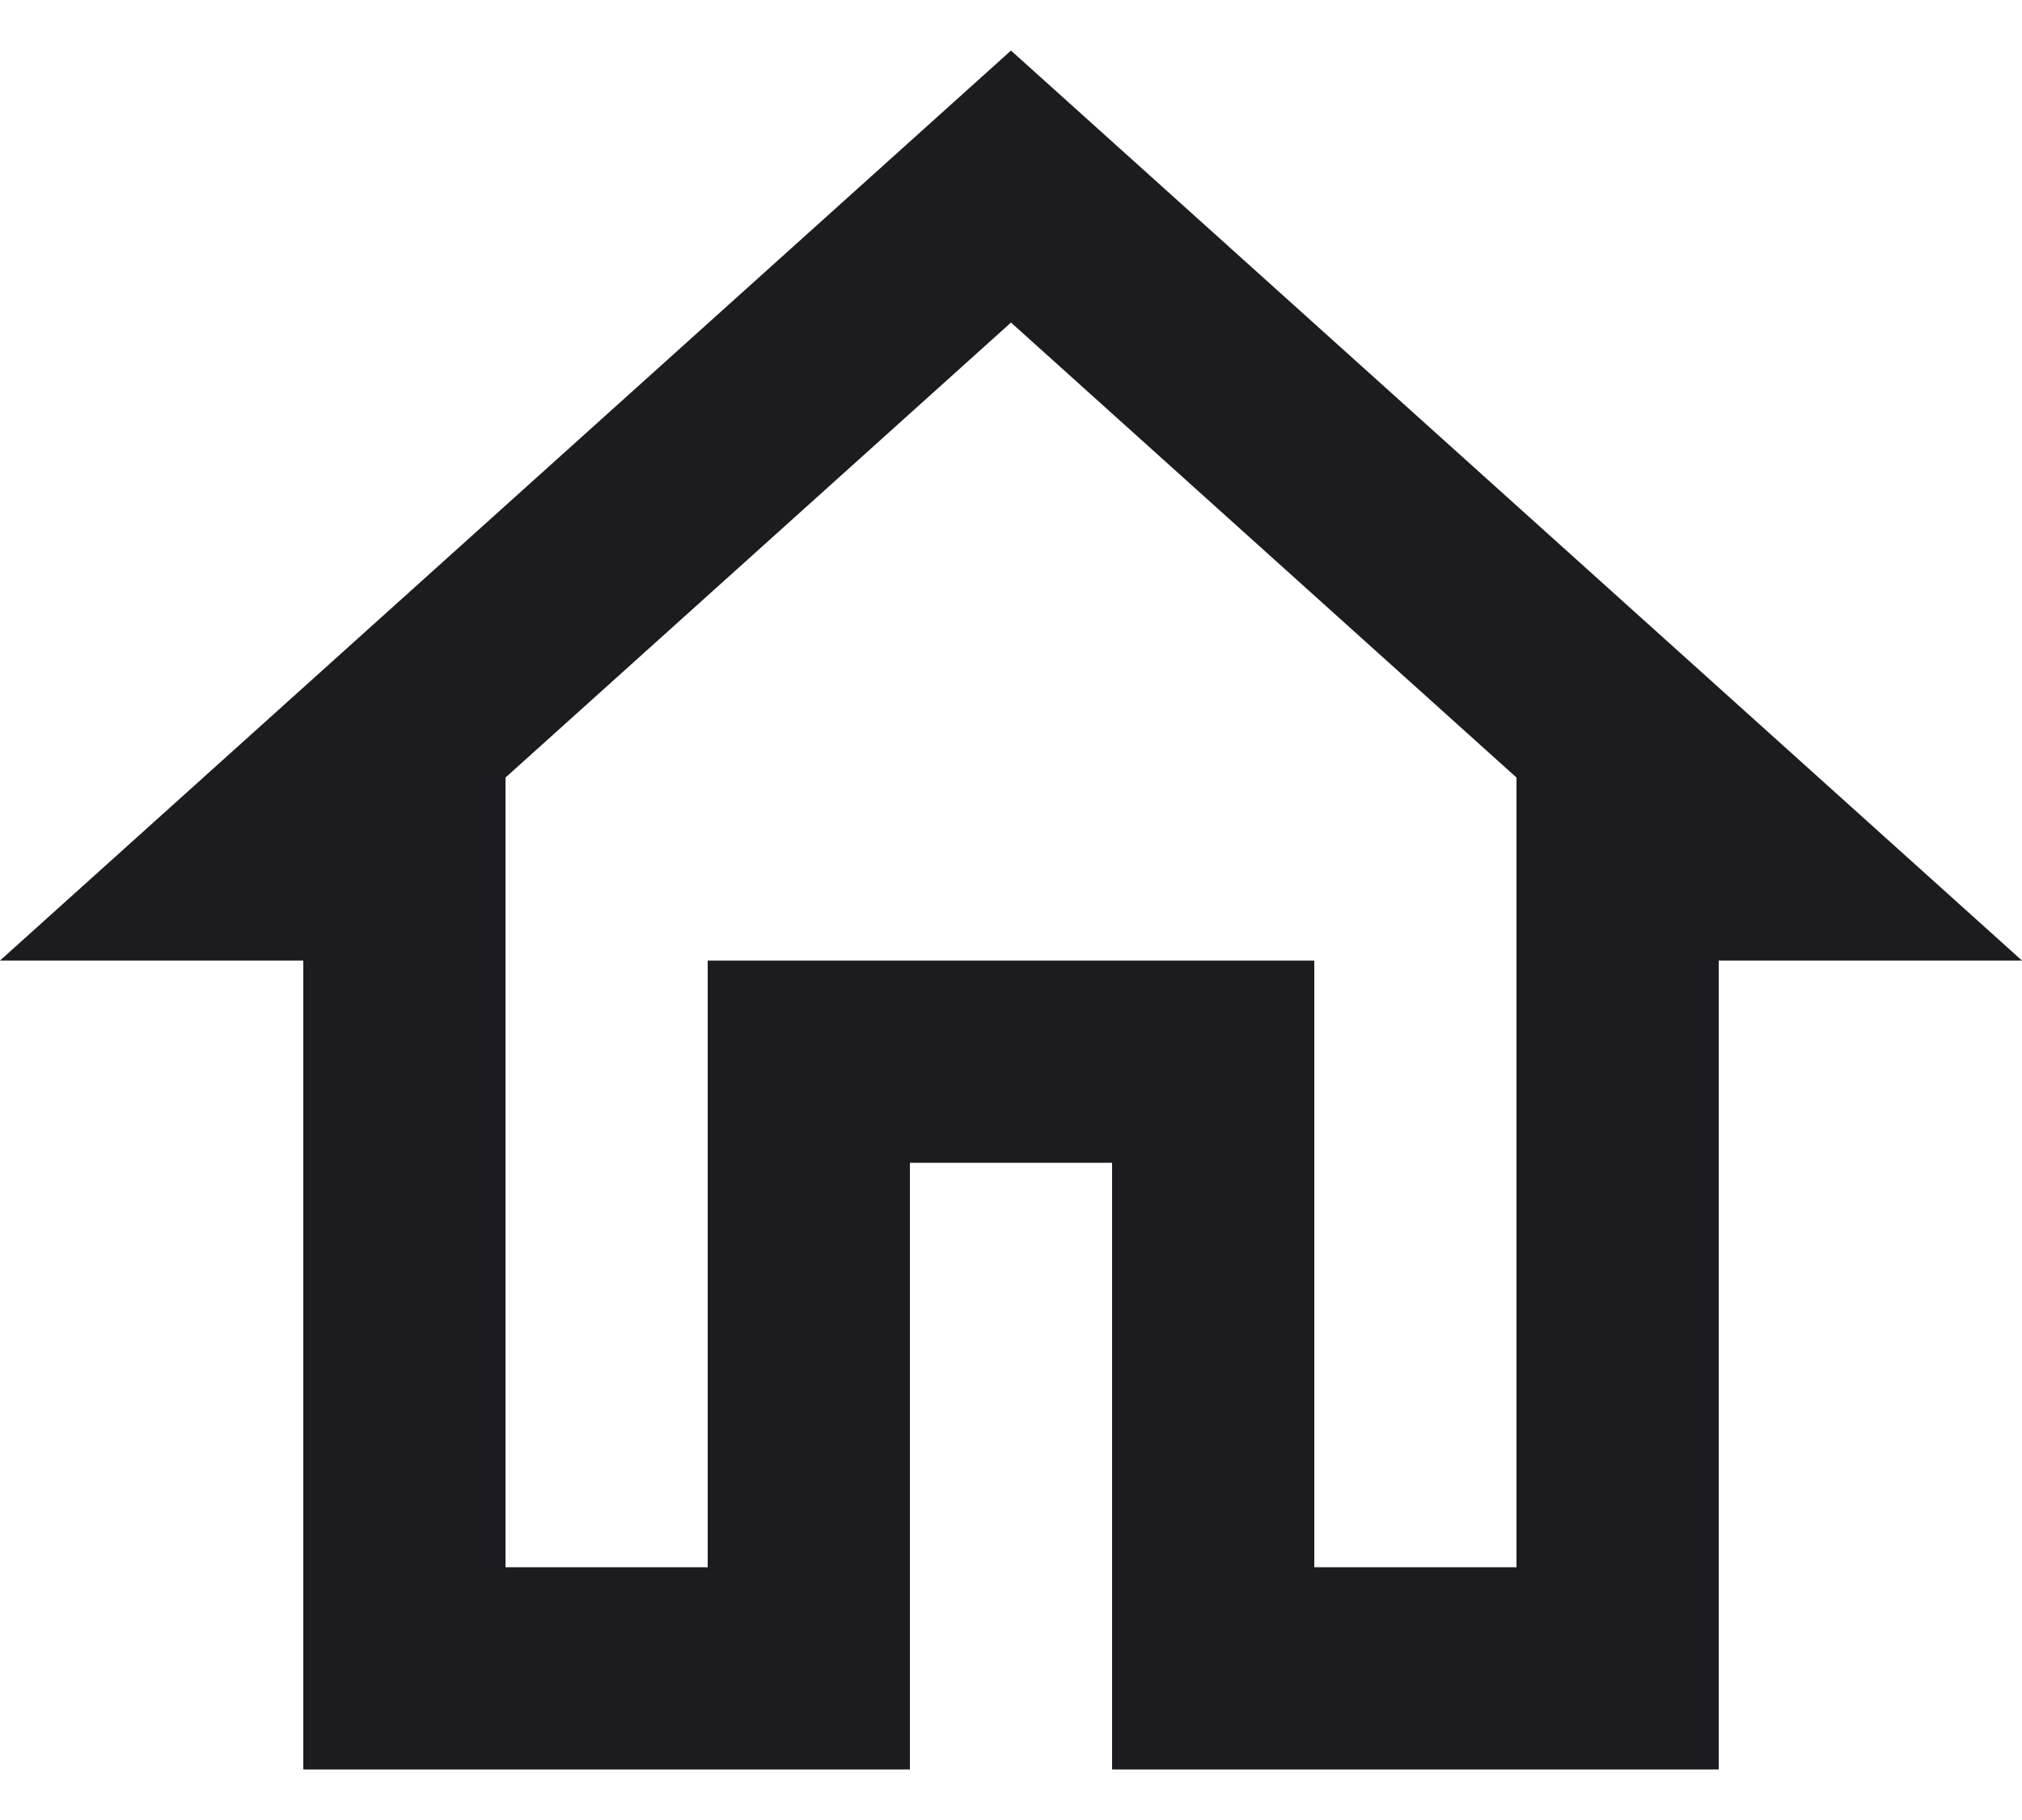
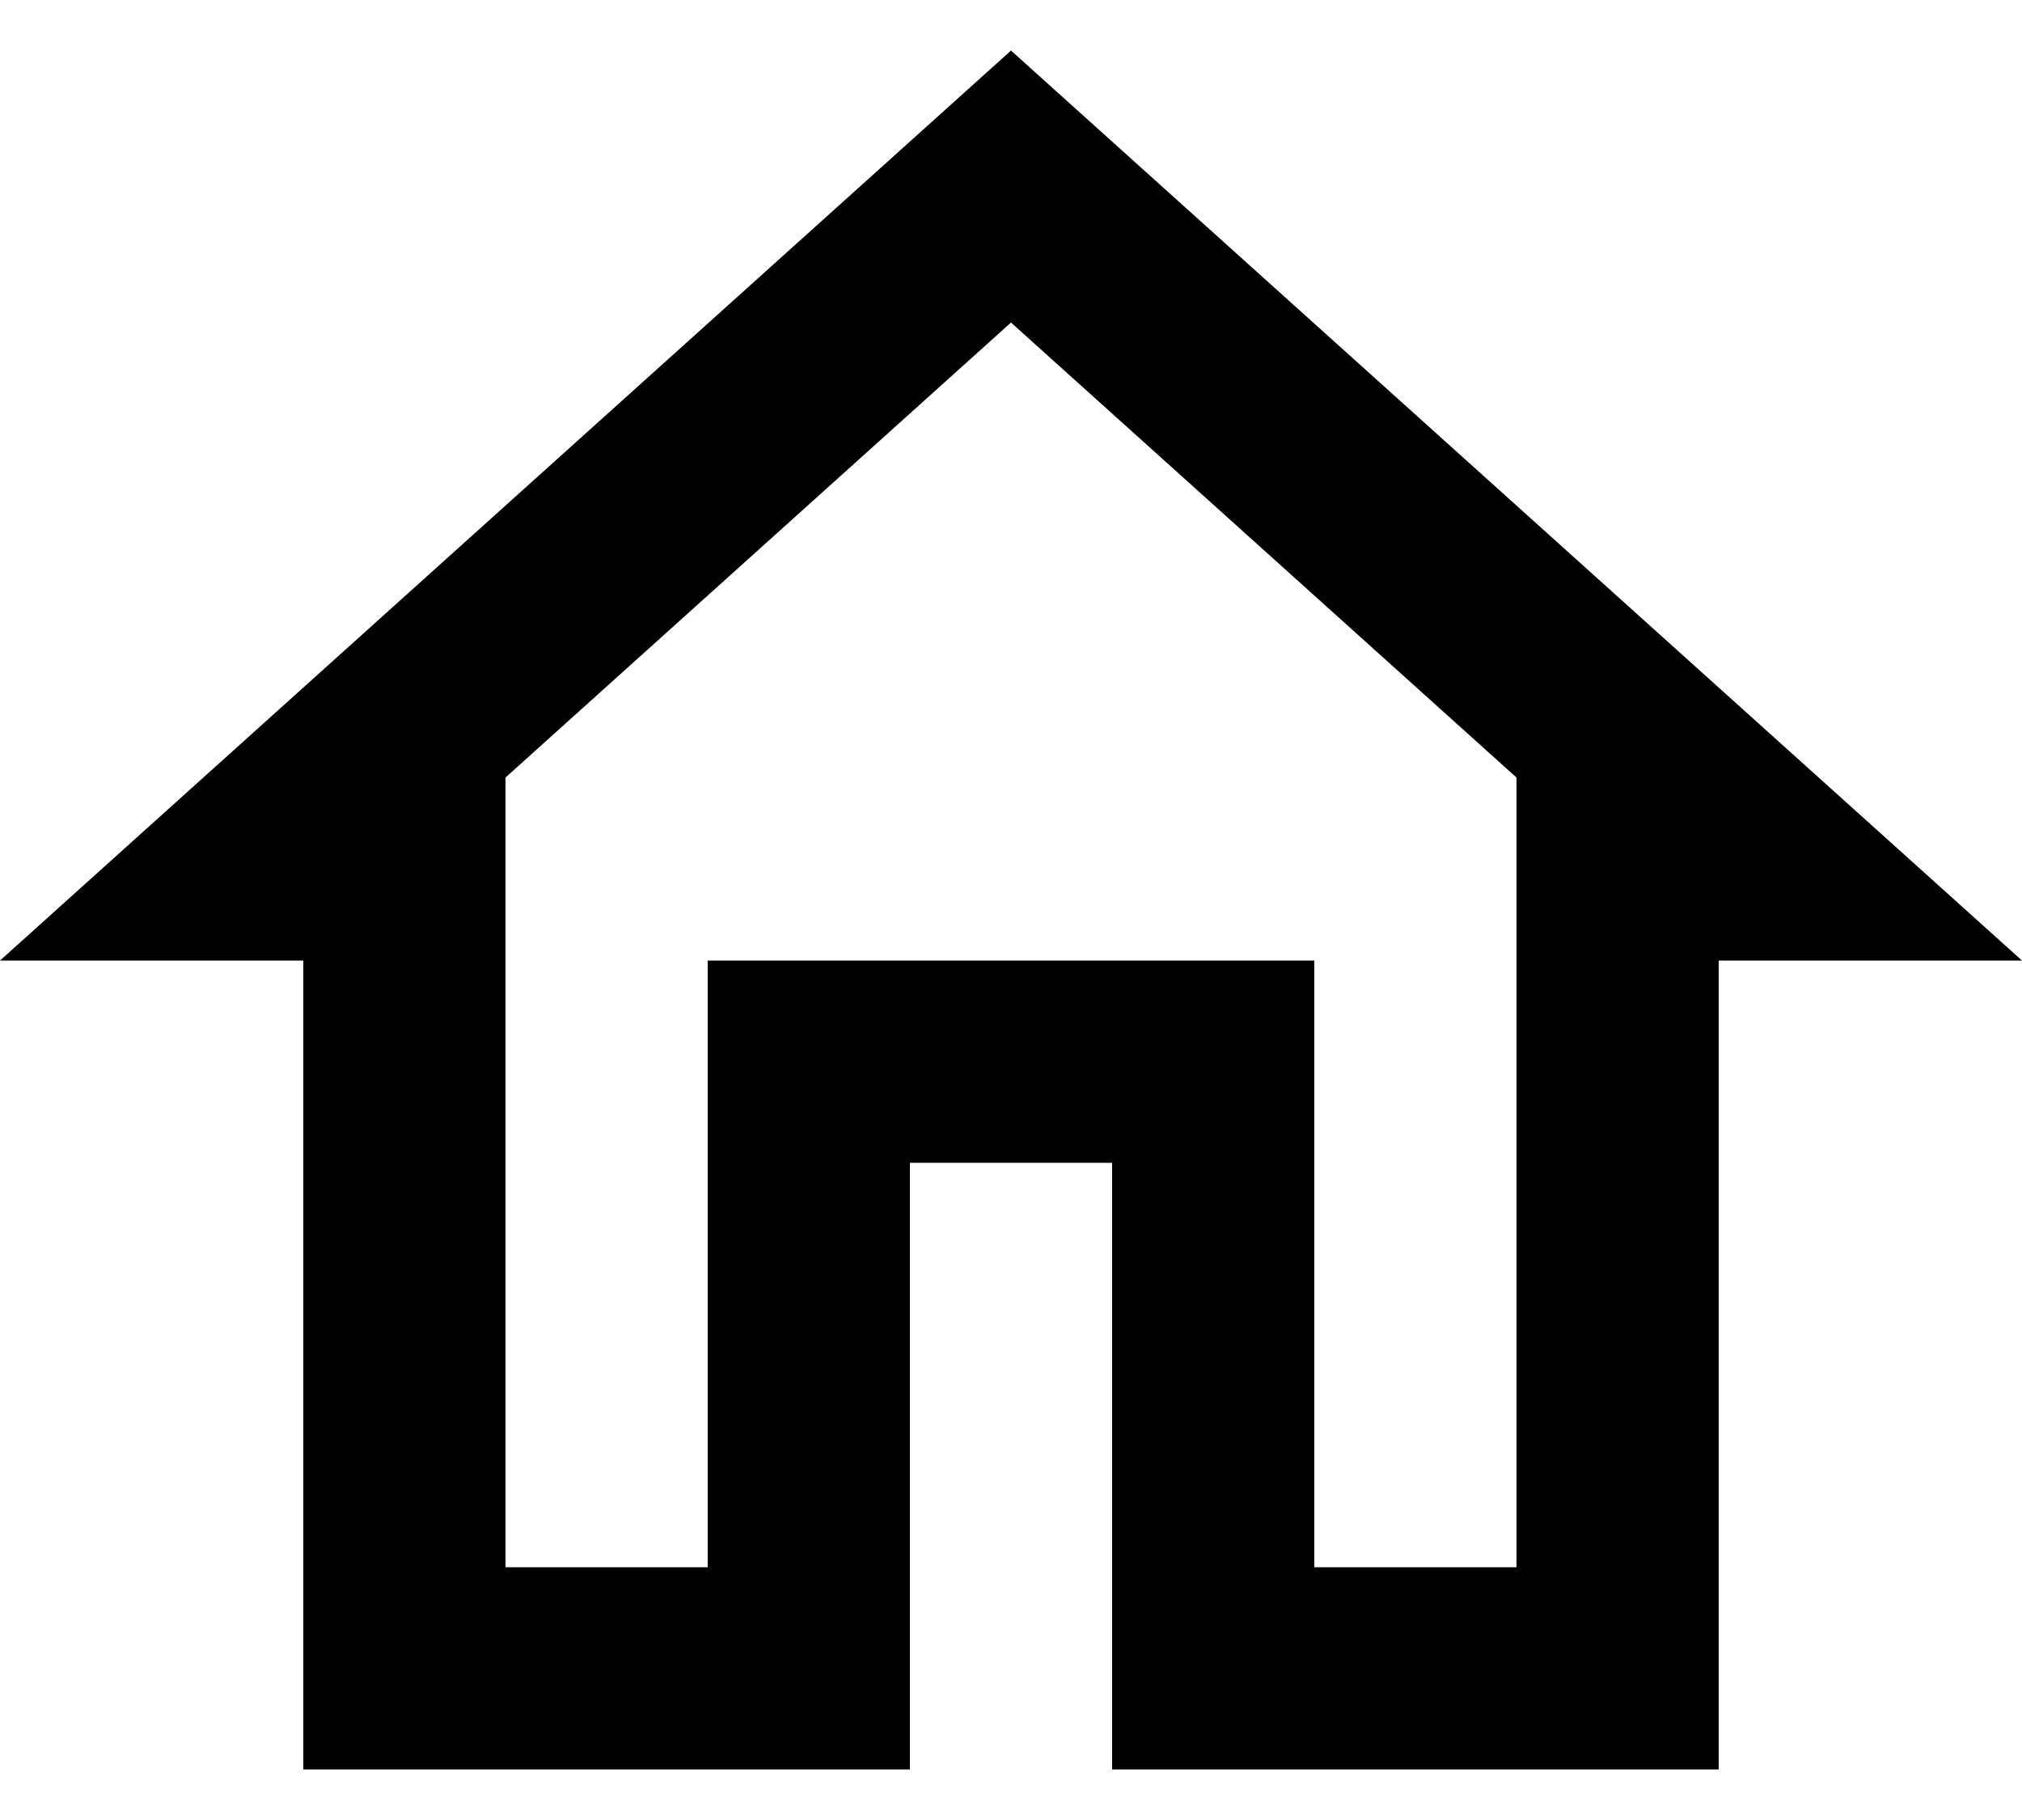
<svg xmlns="http://www.w3.org/2000/svg" width="20" height="18" viewBox="0 0 20 18" fill="none">
-   <g opacity="1">
-     <path d="M10 3.19L15 7.69V15.5H13V9.5H7V15.5H5V7.69L10 3.19ZM10 0.5L0 9.5H3V17.5H9V11.5H11V17.5H17V9.5H20L10 0.5Z" fill="#1C1B1F" style="fill:#1C1B1F;fill:color(display-p3 0.11 0.106 0.122);fill-opacity:1;" />
+   <g>
+     <path d="M10 3.19L15 7.69V15.5H13V9.5H7V15.5H5V7.69L10 3.19ZM10 0.5L0 9.5H3V17.5H9V11.5H11V17.5H17V9.5H20L10 0.5Z" fill="currentColor" />
  </g>
</svg>
